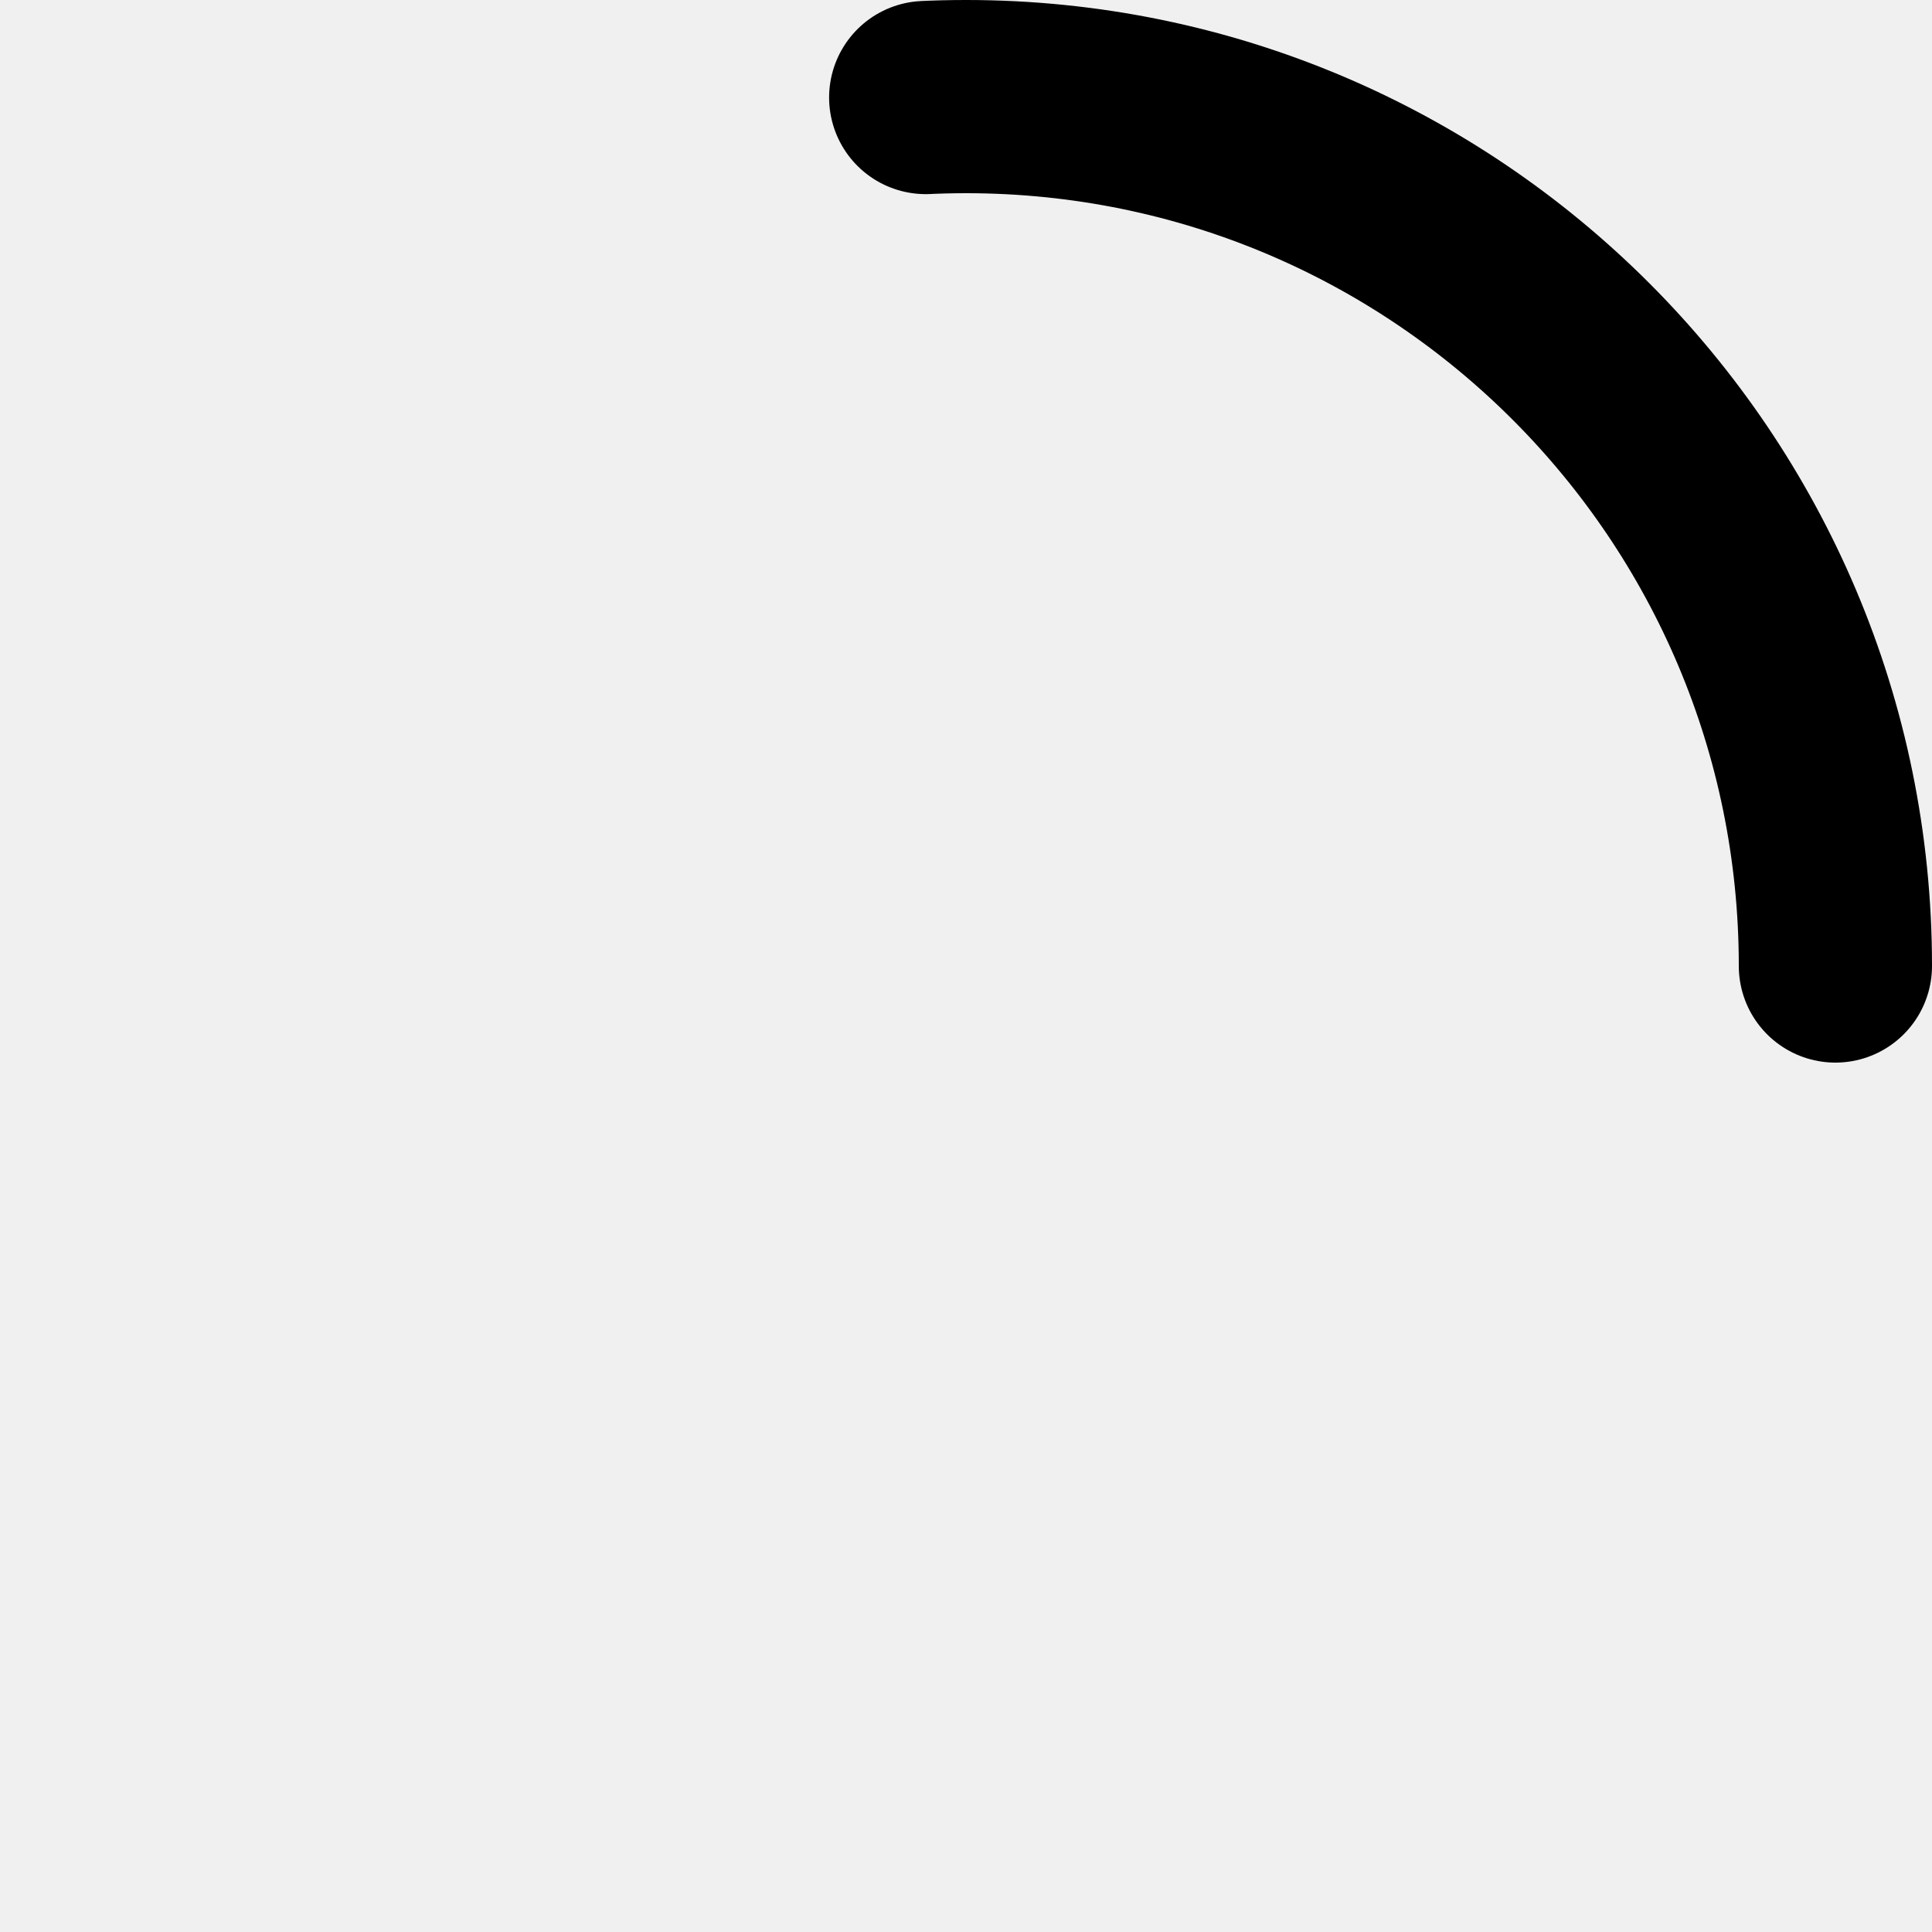
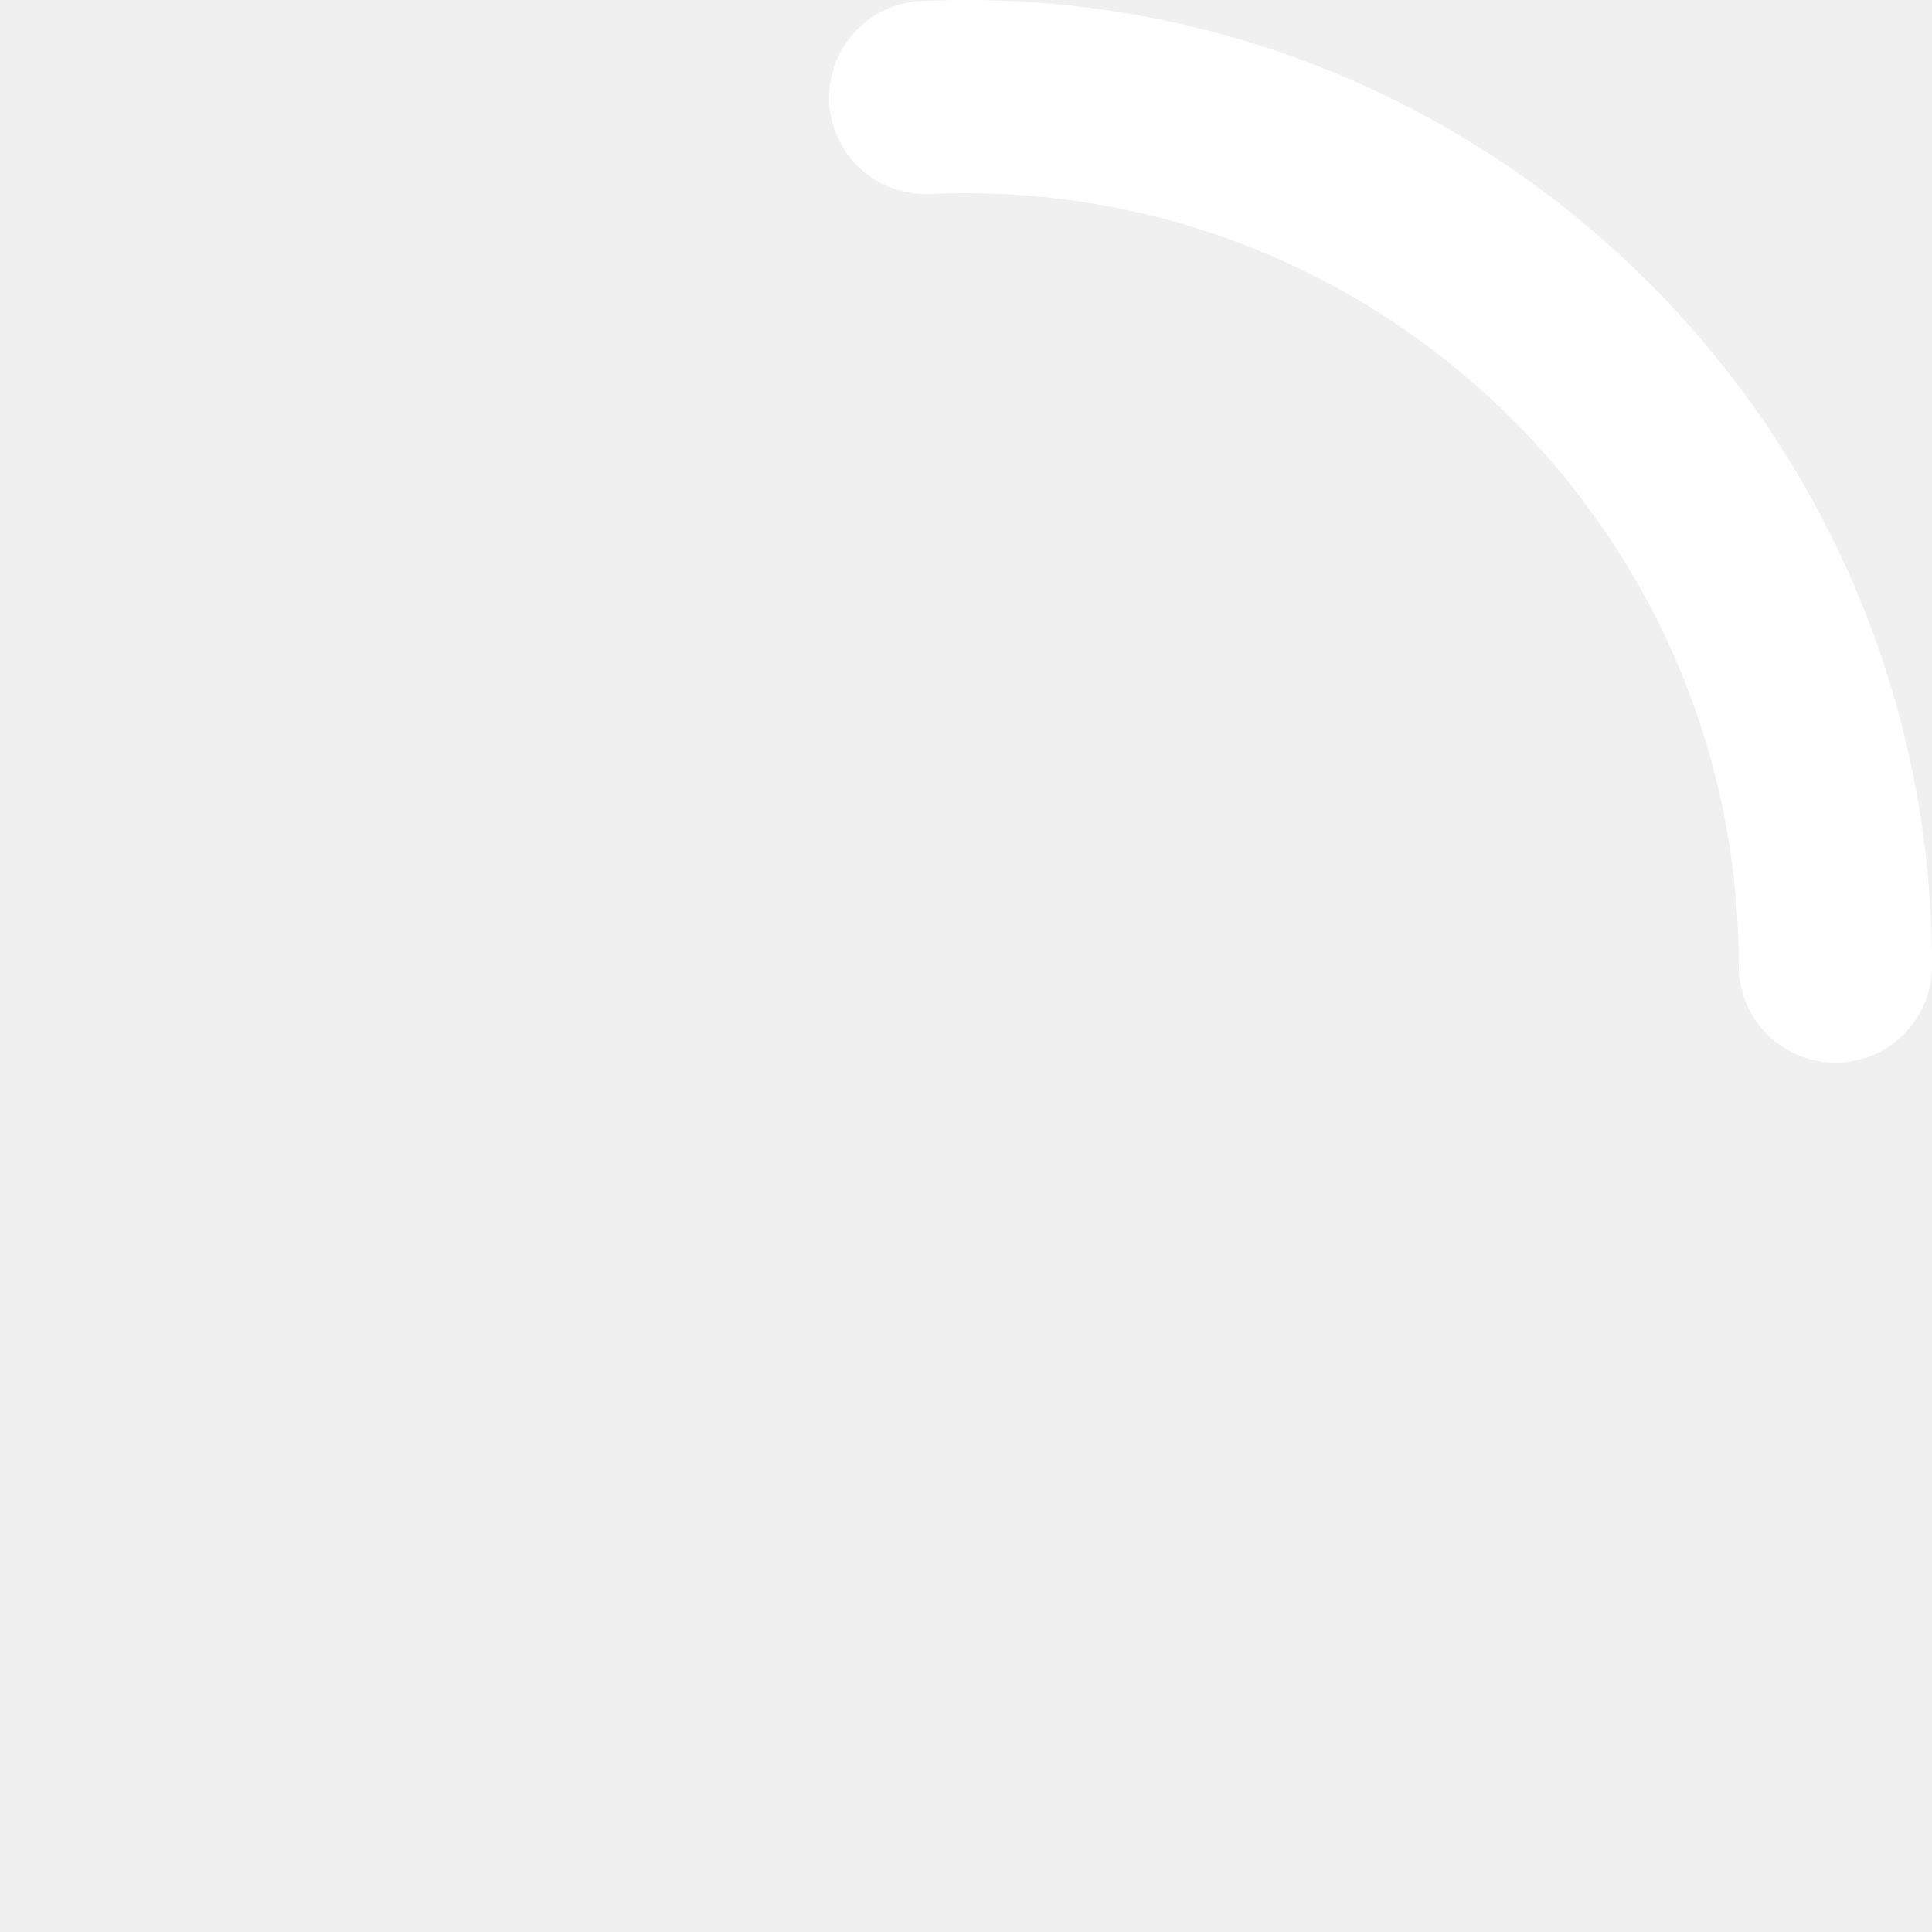
<svg xmlns="http://www.w3.org/2000/svg" class="base-loading__icon ml-2" viewBox="0 0 200 200">
  <g>
    <animateTransform attributeName="transform" type="rotate" values="0 100 100;270 100 100" begin="0s" dur="1.6s" fill="freeze" repeatCount="indefinite" />
-     <circle fill="none" stroke="currentColor" stroke-width="20" stroke-linecap="round" cx="100" cy="100" r="90" stroke-dasharray="567" stroke-dashoffset="1848">
+     <circle fill="none" stroke="#fff" stroke-width="20" stroke-linecap="round" cx="100" cy="100" r="90" stroke-dasharray="567" stroke-dashoffset="1848">
      <animateTransform attributeName="transform" type="rotate" values="0 100 100;135 100 100;450 100 100" begin="0s" dur="1.6s" fill="freeze" repeatCount="indefinite" />
      <animate attributeName="stroke-dashoffset" values="567;142;567" begin="0s" dur="1.6s" fill="freeze" repeatCount="indefinite" />
    </circle>
  </g>
</svg>
